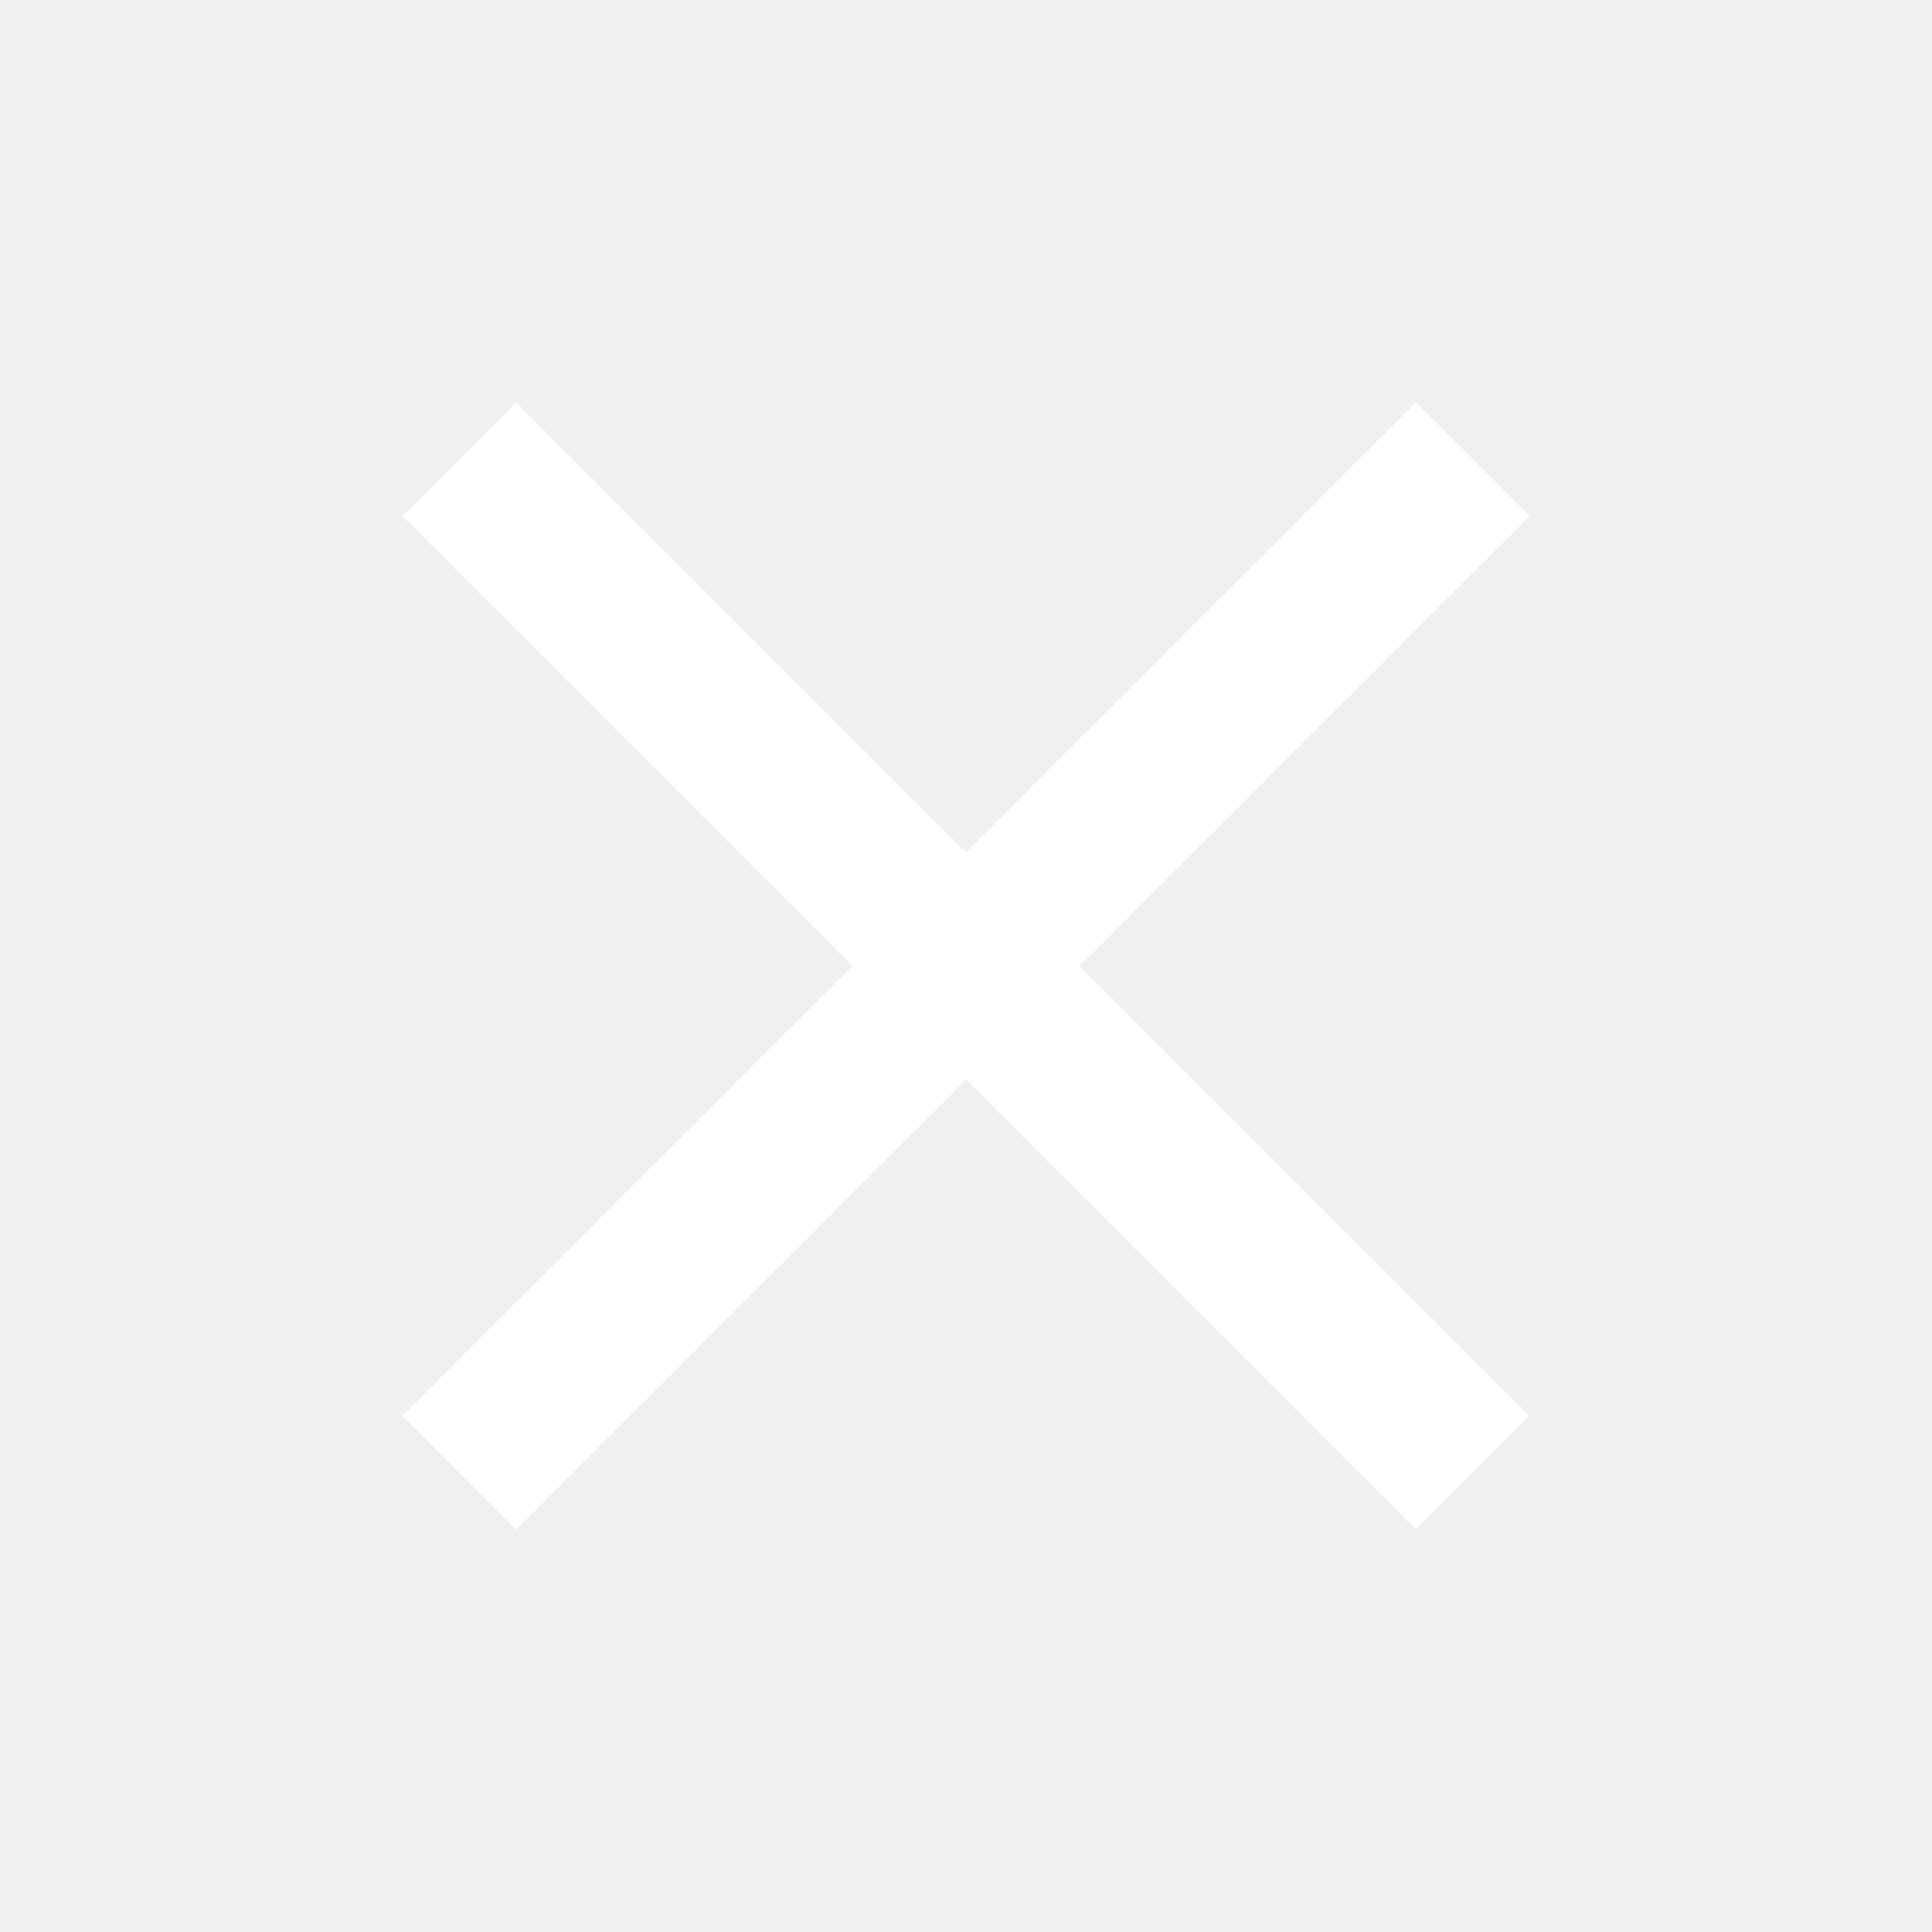
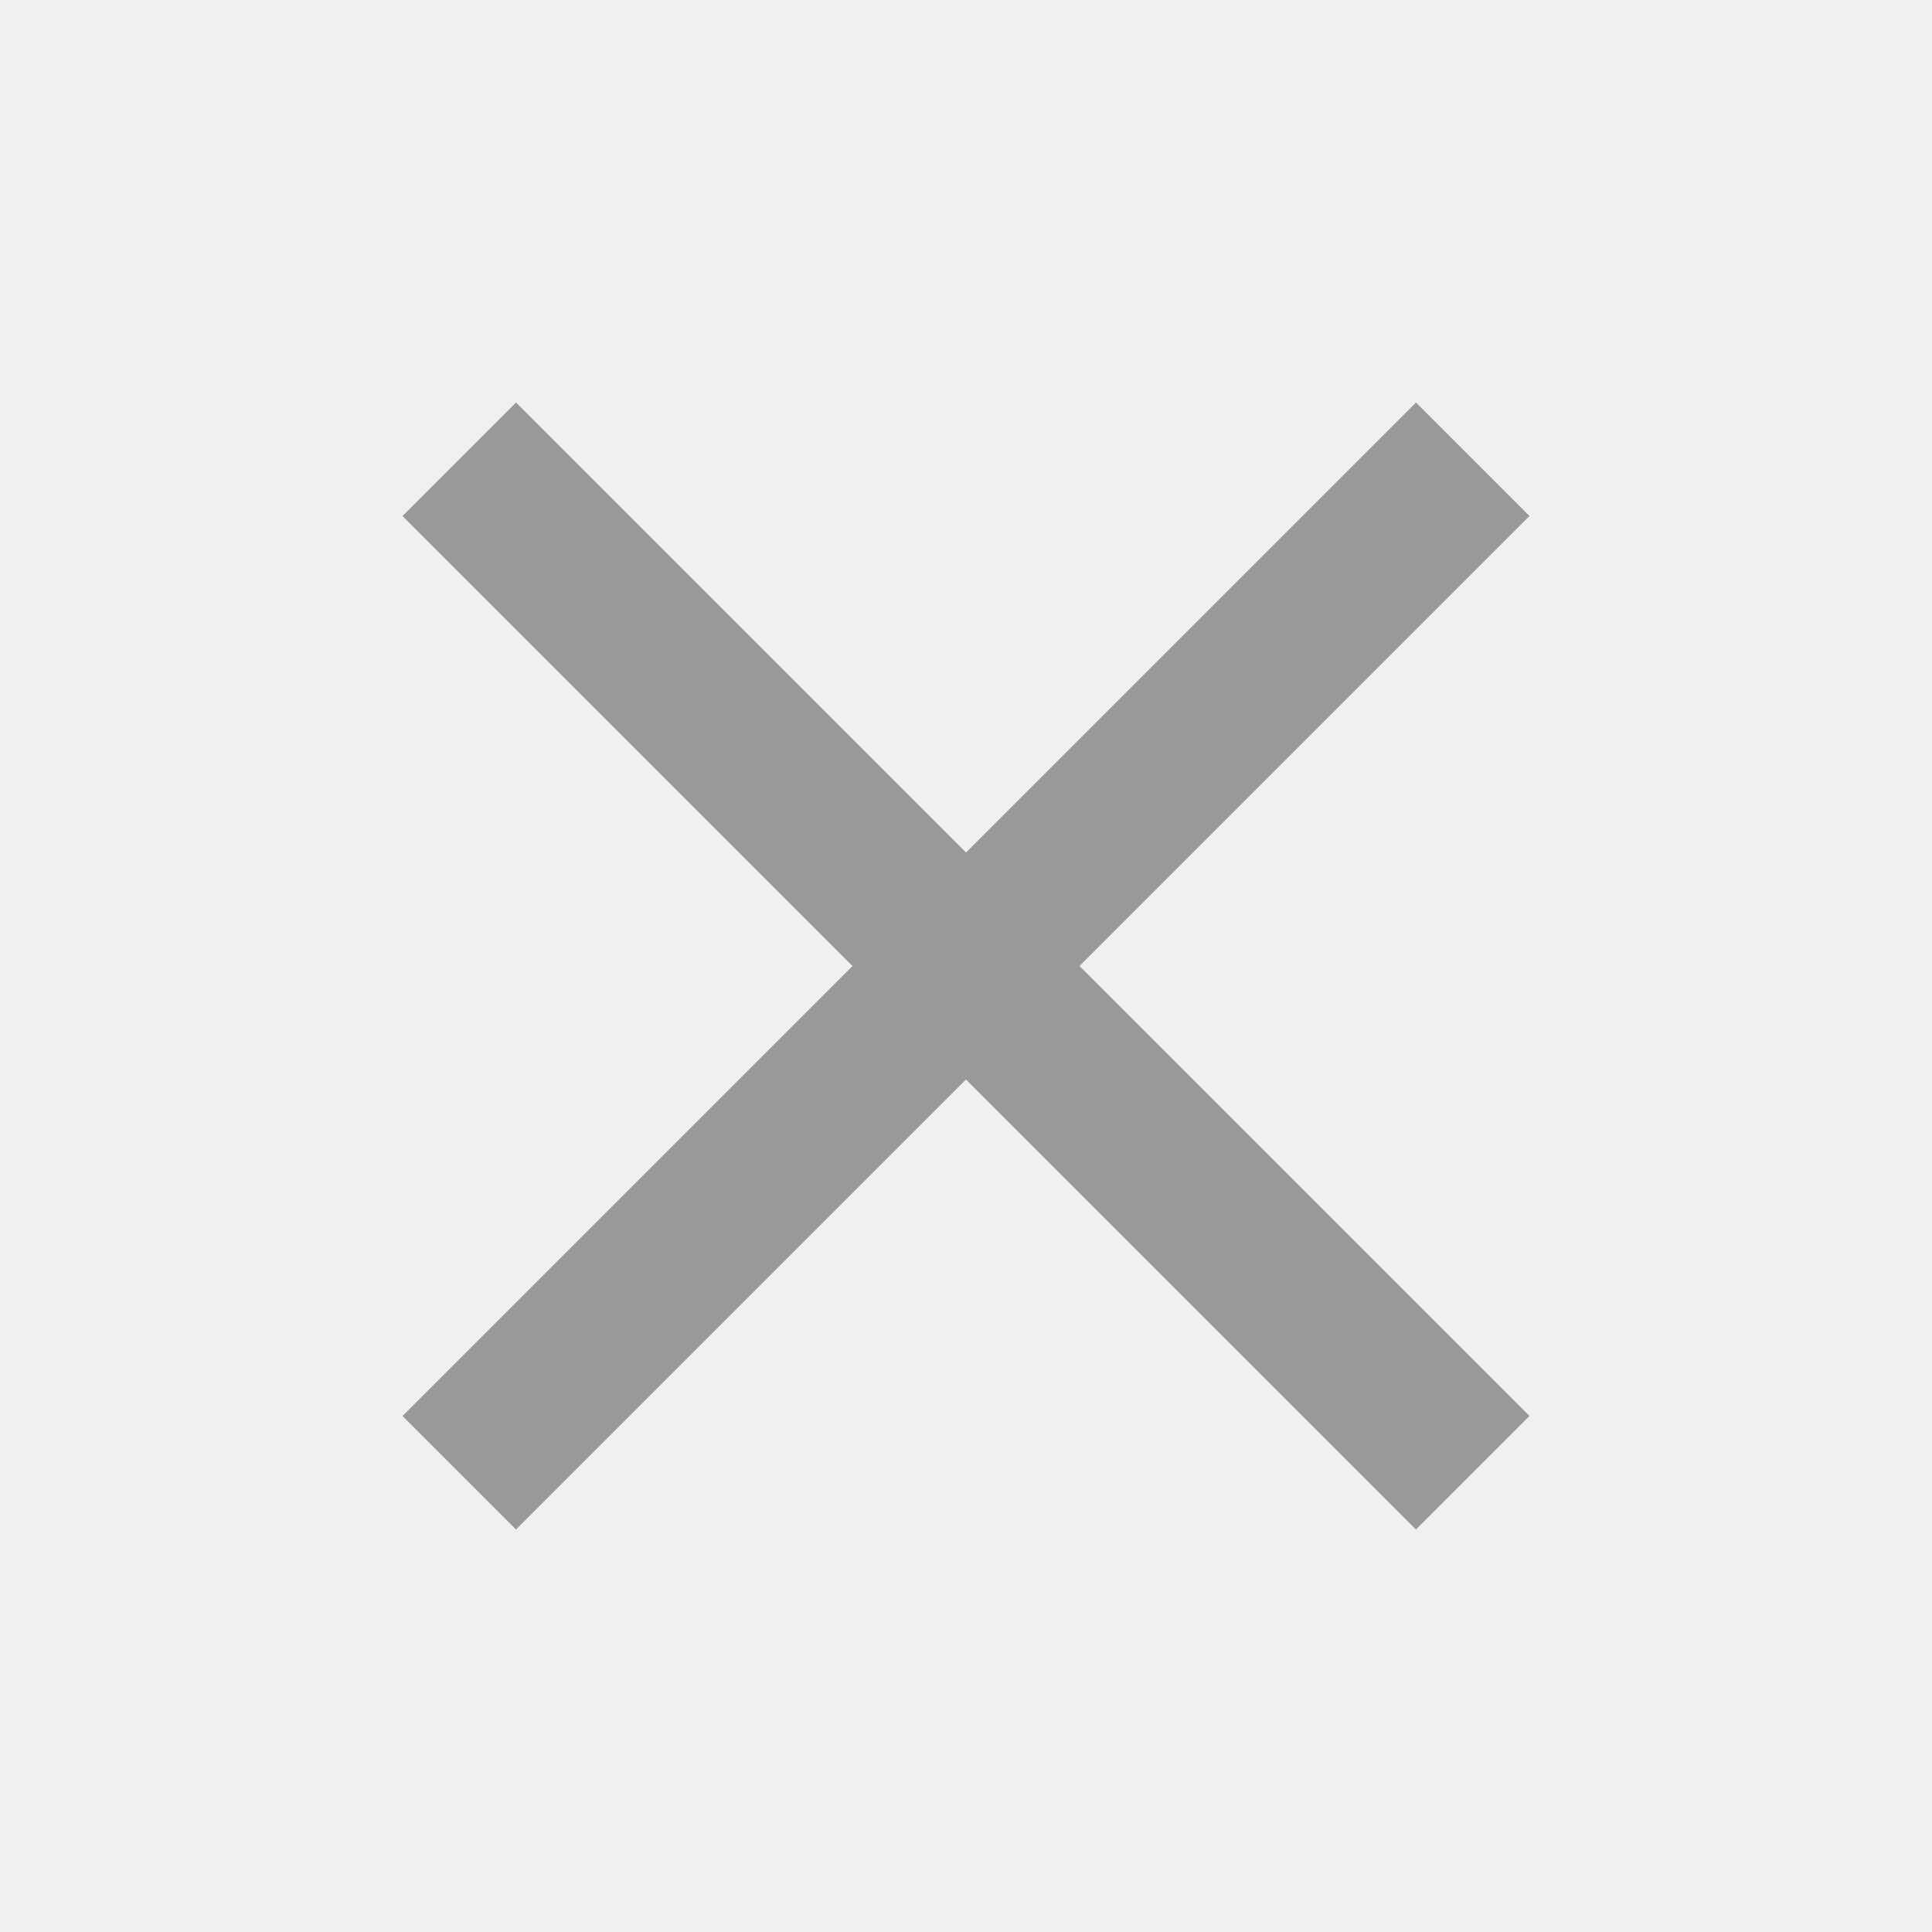
<svg xmlns="http://www.w3.org/2000/svg" width="24" height="24" viewBox="0 0 24 24">
-   <path d="M19 6.41L17.59 5 12 10.59 6.41 5 5 6.41 10.59 12 5 17.59 6.41 19 12 13.41 17.59 19 19 17.59 13.41 12z" fill="#fff" />
+   <path d="M19 6.41L17.59 5 12 10.59 6.41 5 5 6.41 10.59 12 5 17.59 6.41 19 12 13.41 17.59 19 19 17.59 13.41 12z" fill="#999" />
  <path d="M0 0h24v24H0z" fill="none" />
</svg>
